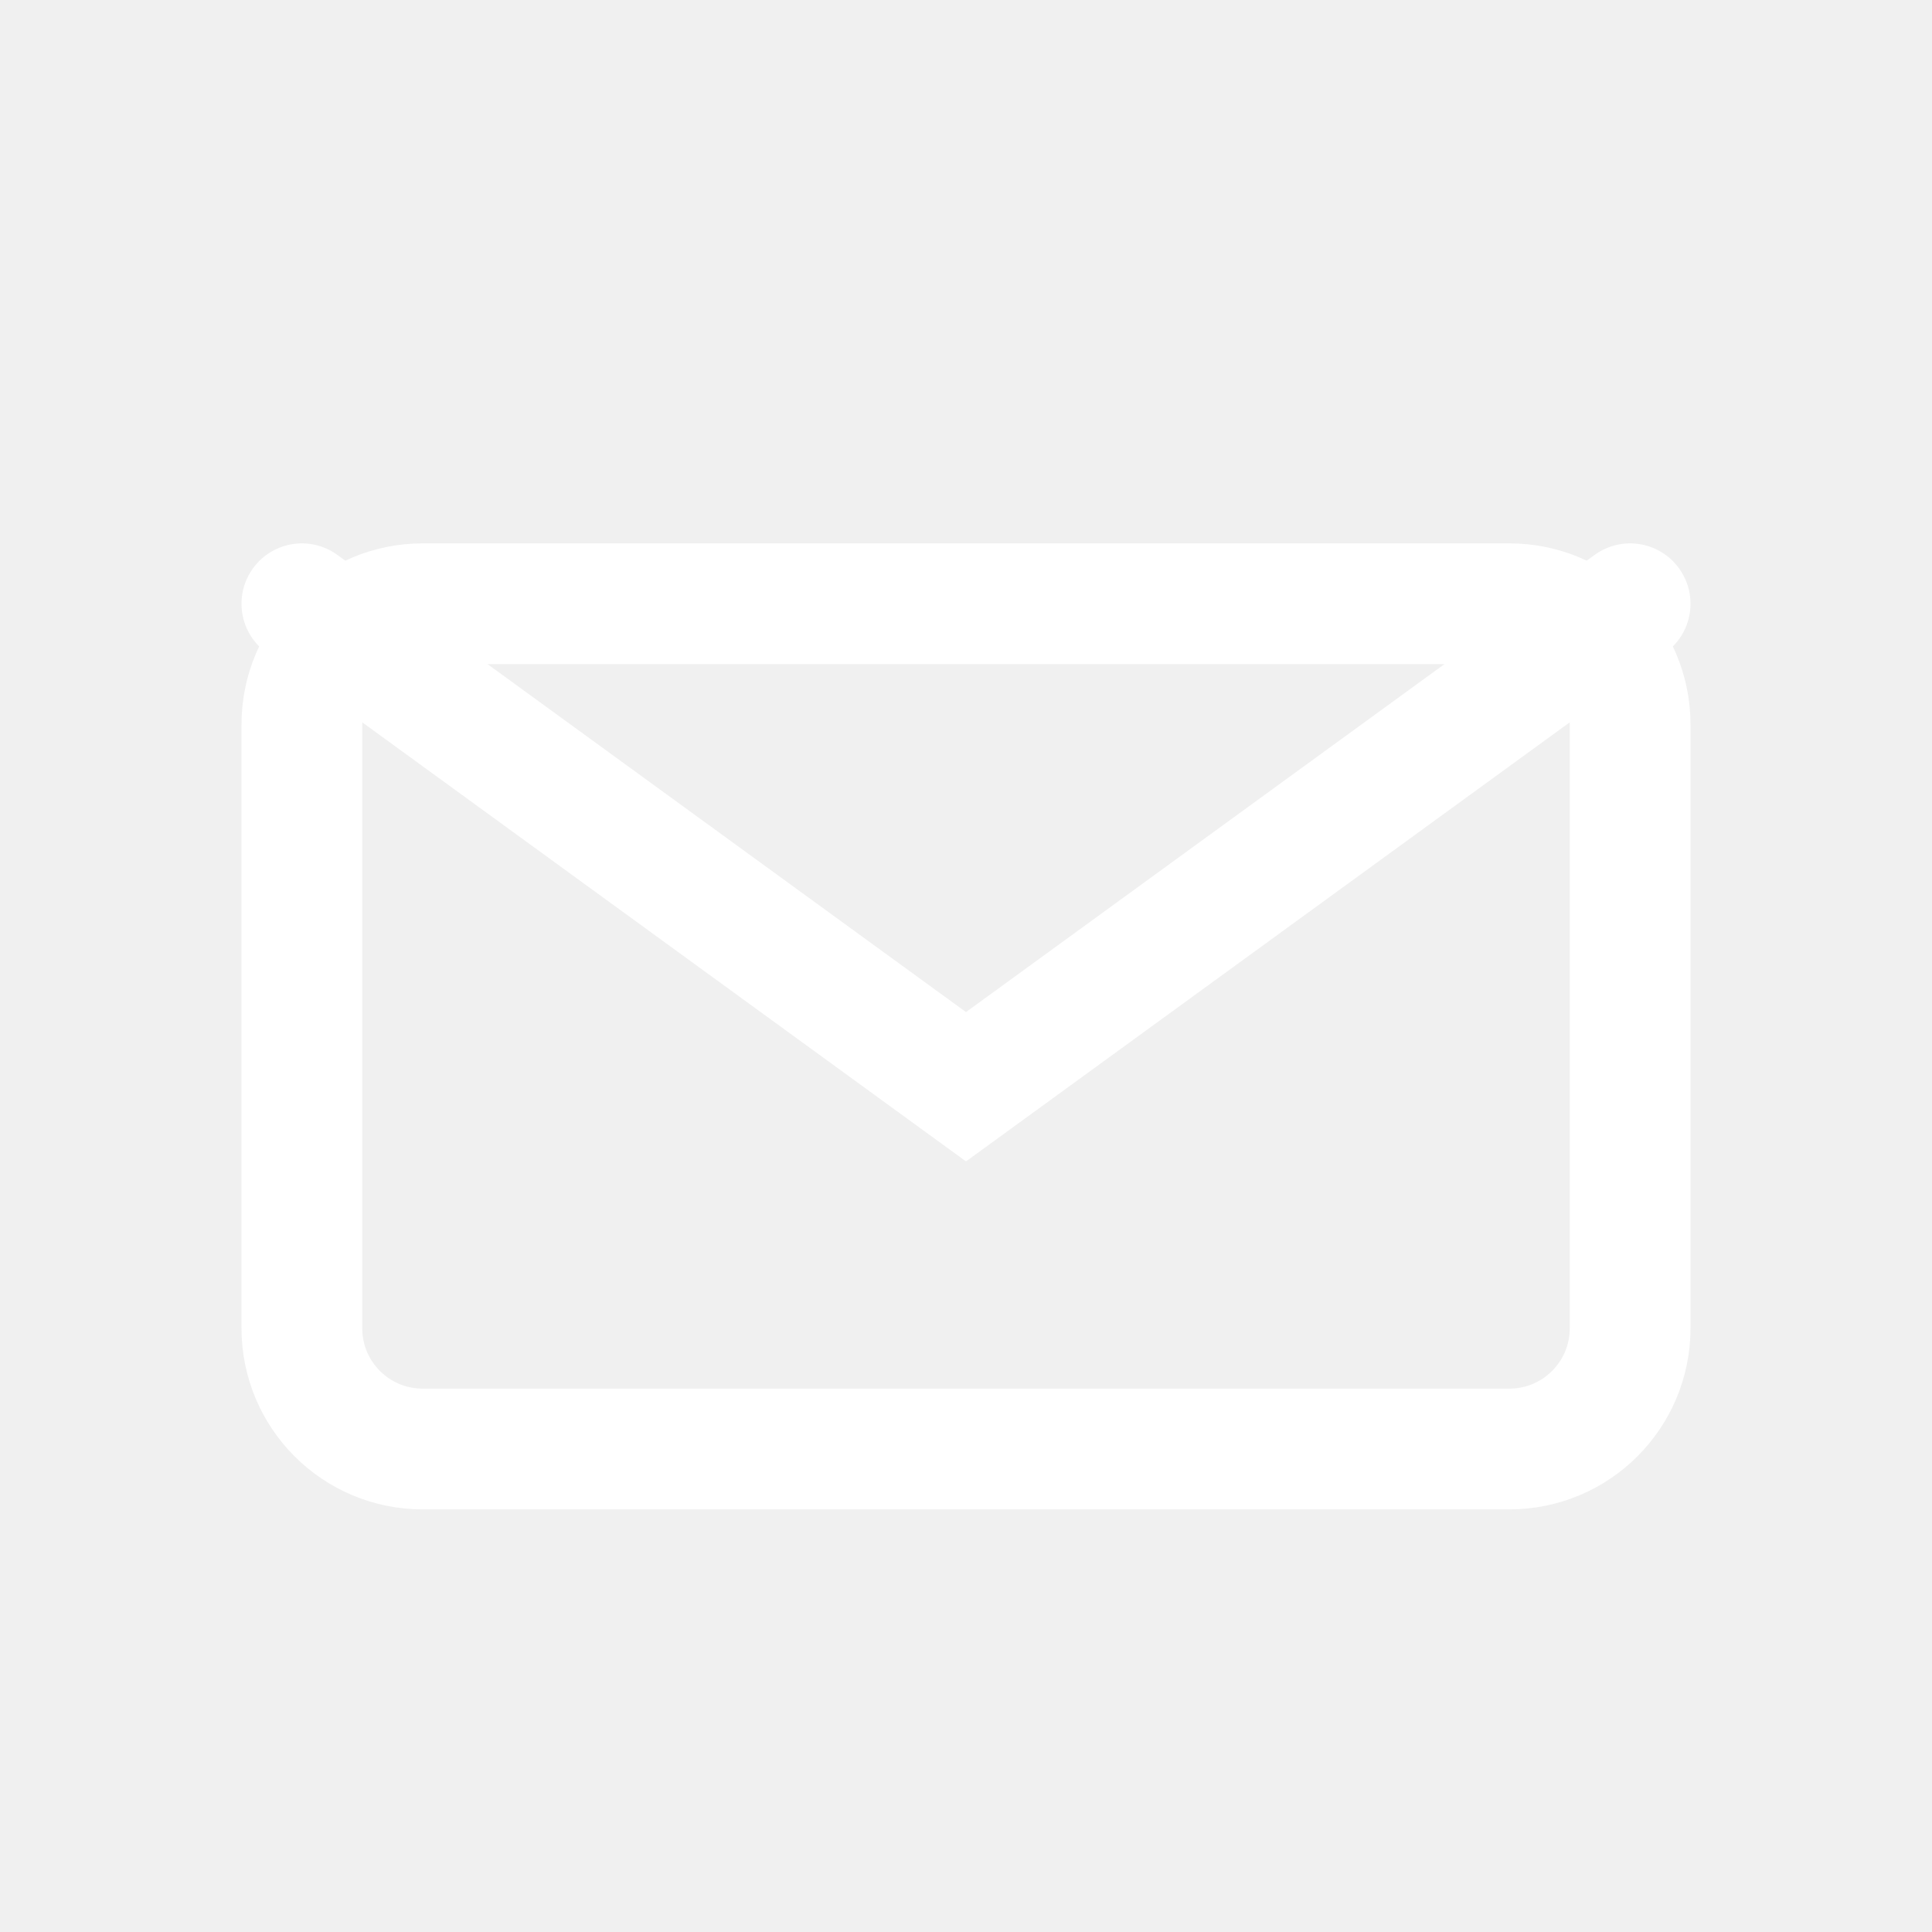
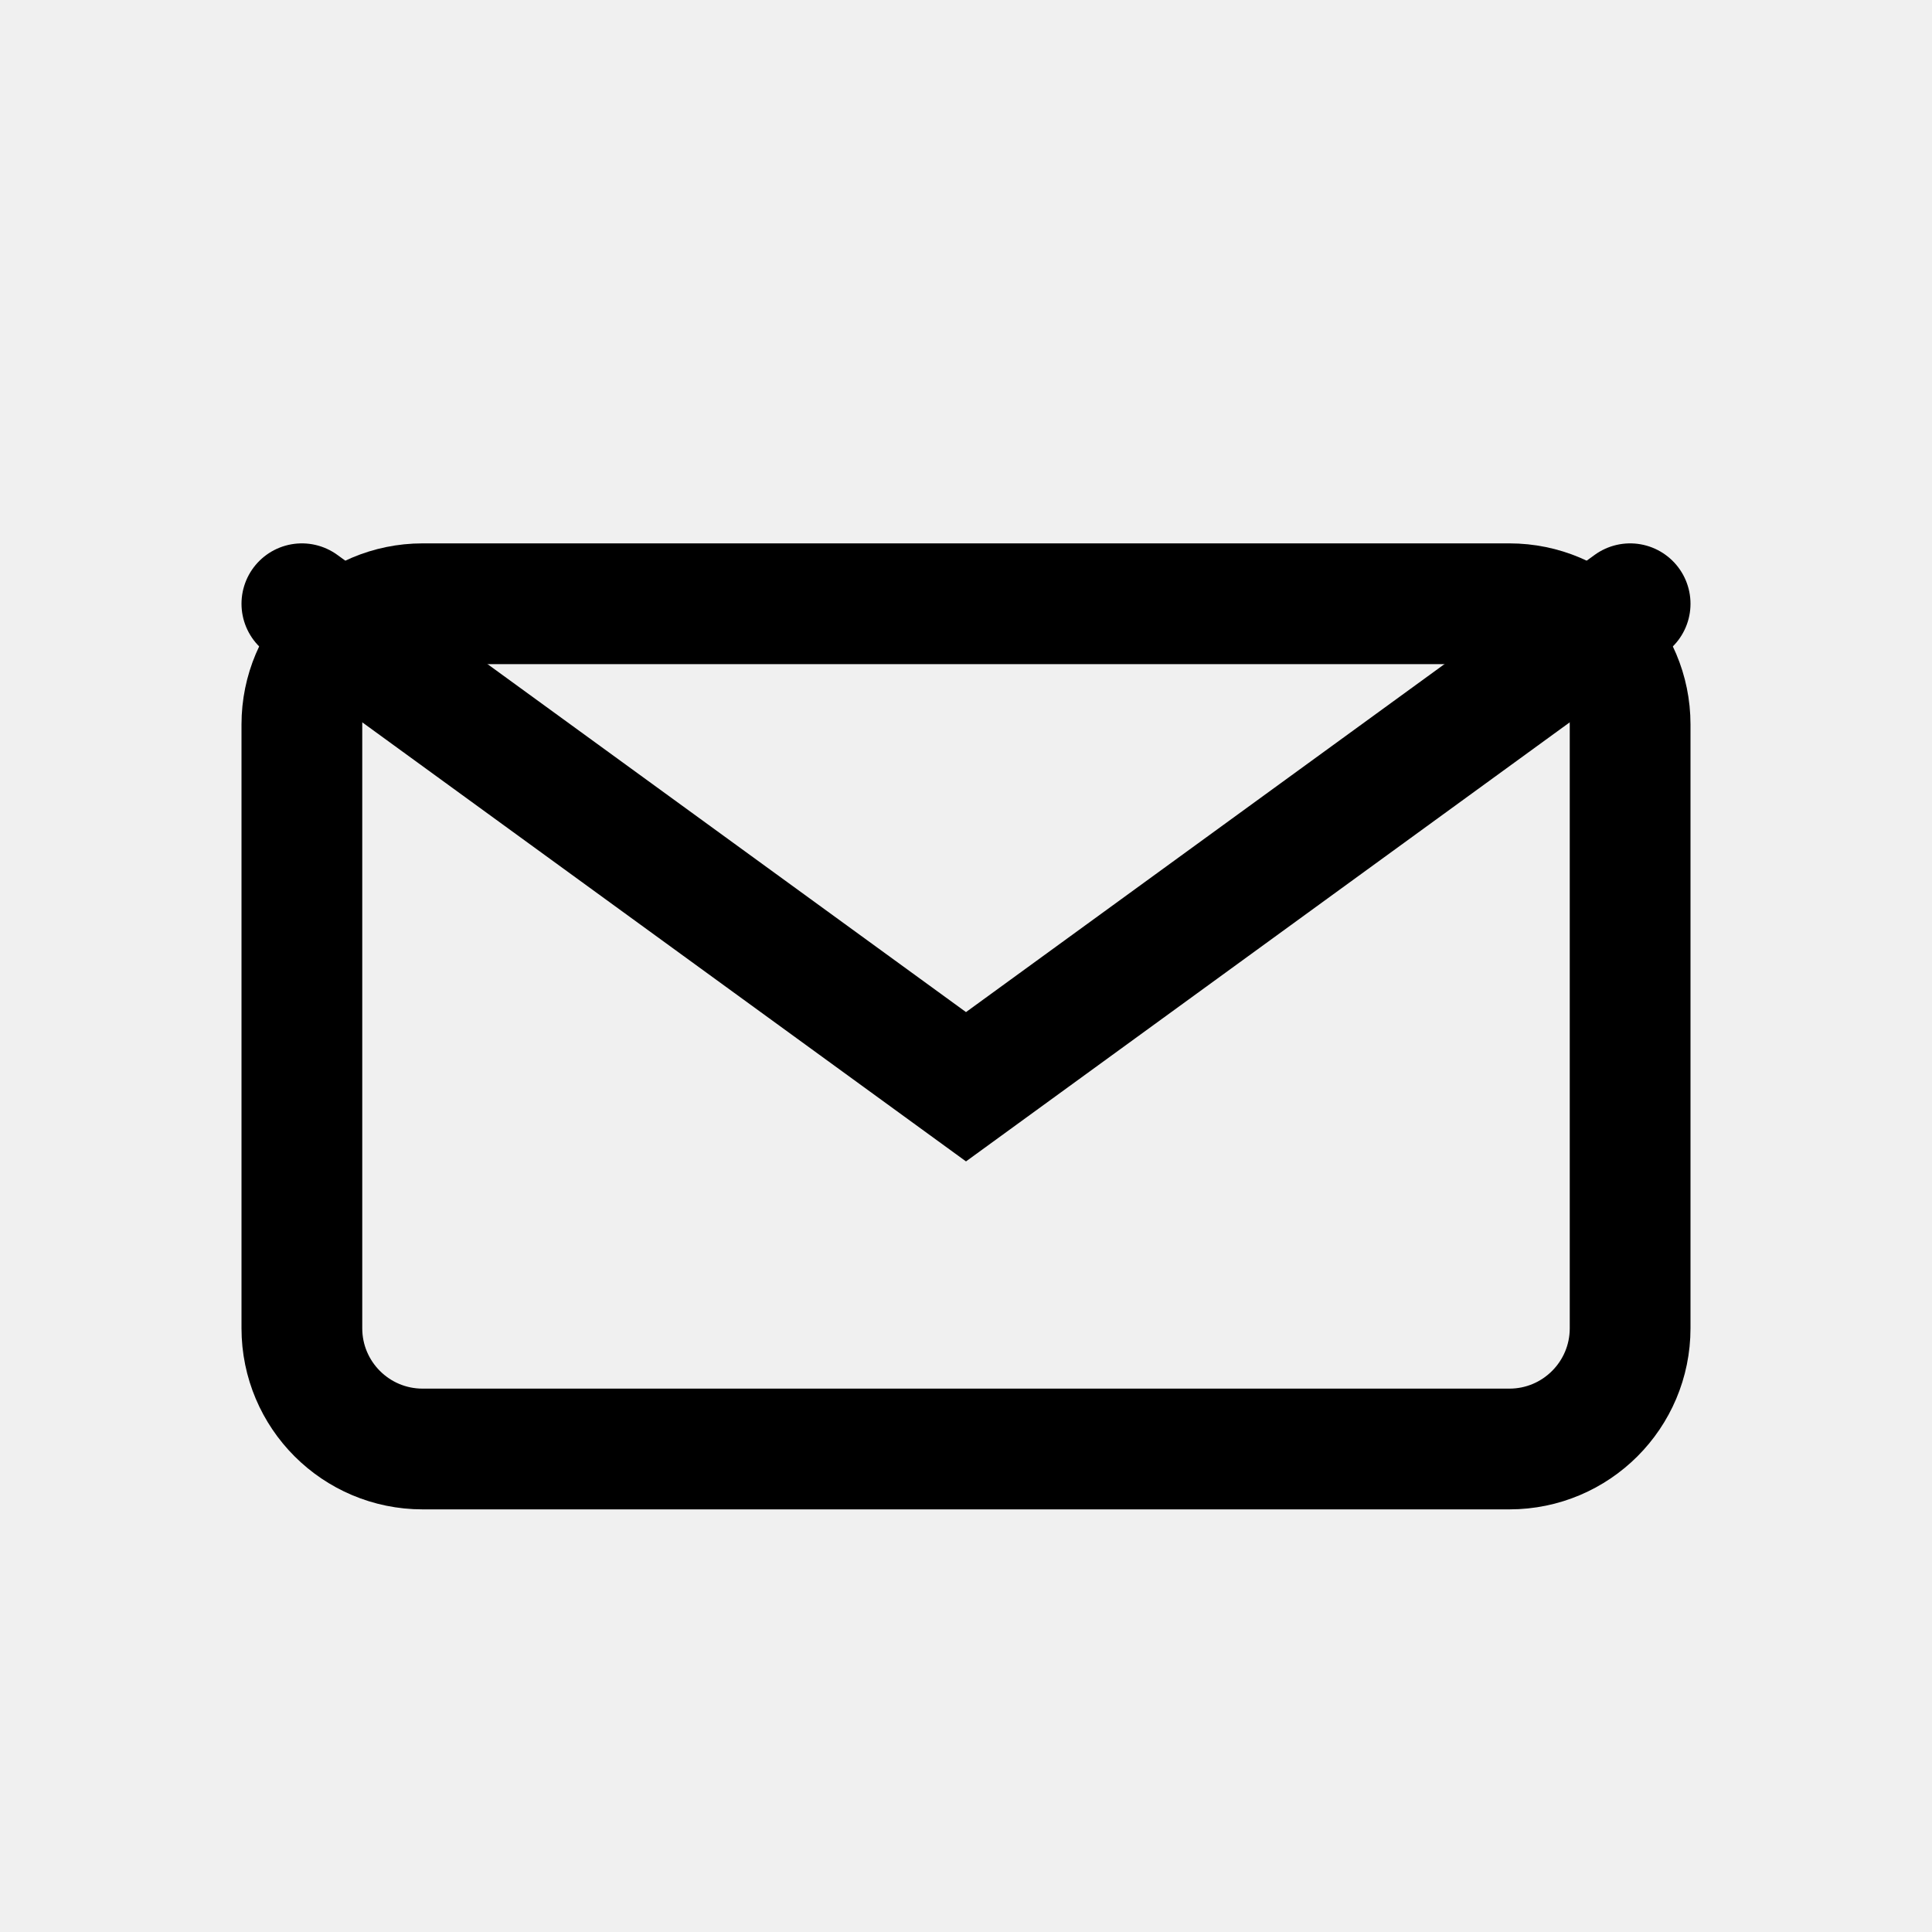
<svg xmlns="http://www.w3.org/2000/svg" viewBox="0 0 64 64">
-   <rect x="10" y="20" width="44" height="28" rx="4" ry="4" fill="none" stroke="#FFFFFF" stroke-width="4" />
-   <polyline points="10,20 32,36 54,20" fill="none" stroke="#FFFFFF" stroke-width="4" stroke-linecap="round" />
+   <rect x="10" y="20" width="44" height="28" rx="4" ry="4" fill="none" stroke="currentColor" stroke-width="4" />
+   <polyline points="10,20 32,36 54,20" fill="none" stroke="currentColor" stroke-width="4" stroke-linecap="round" />
</svg>
